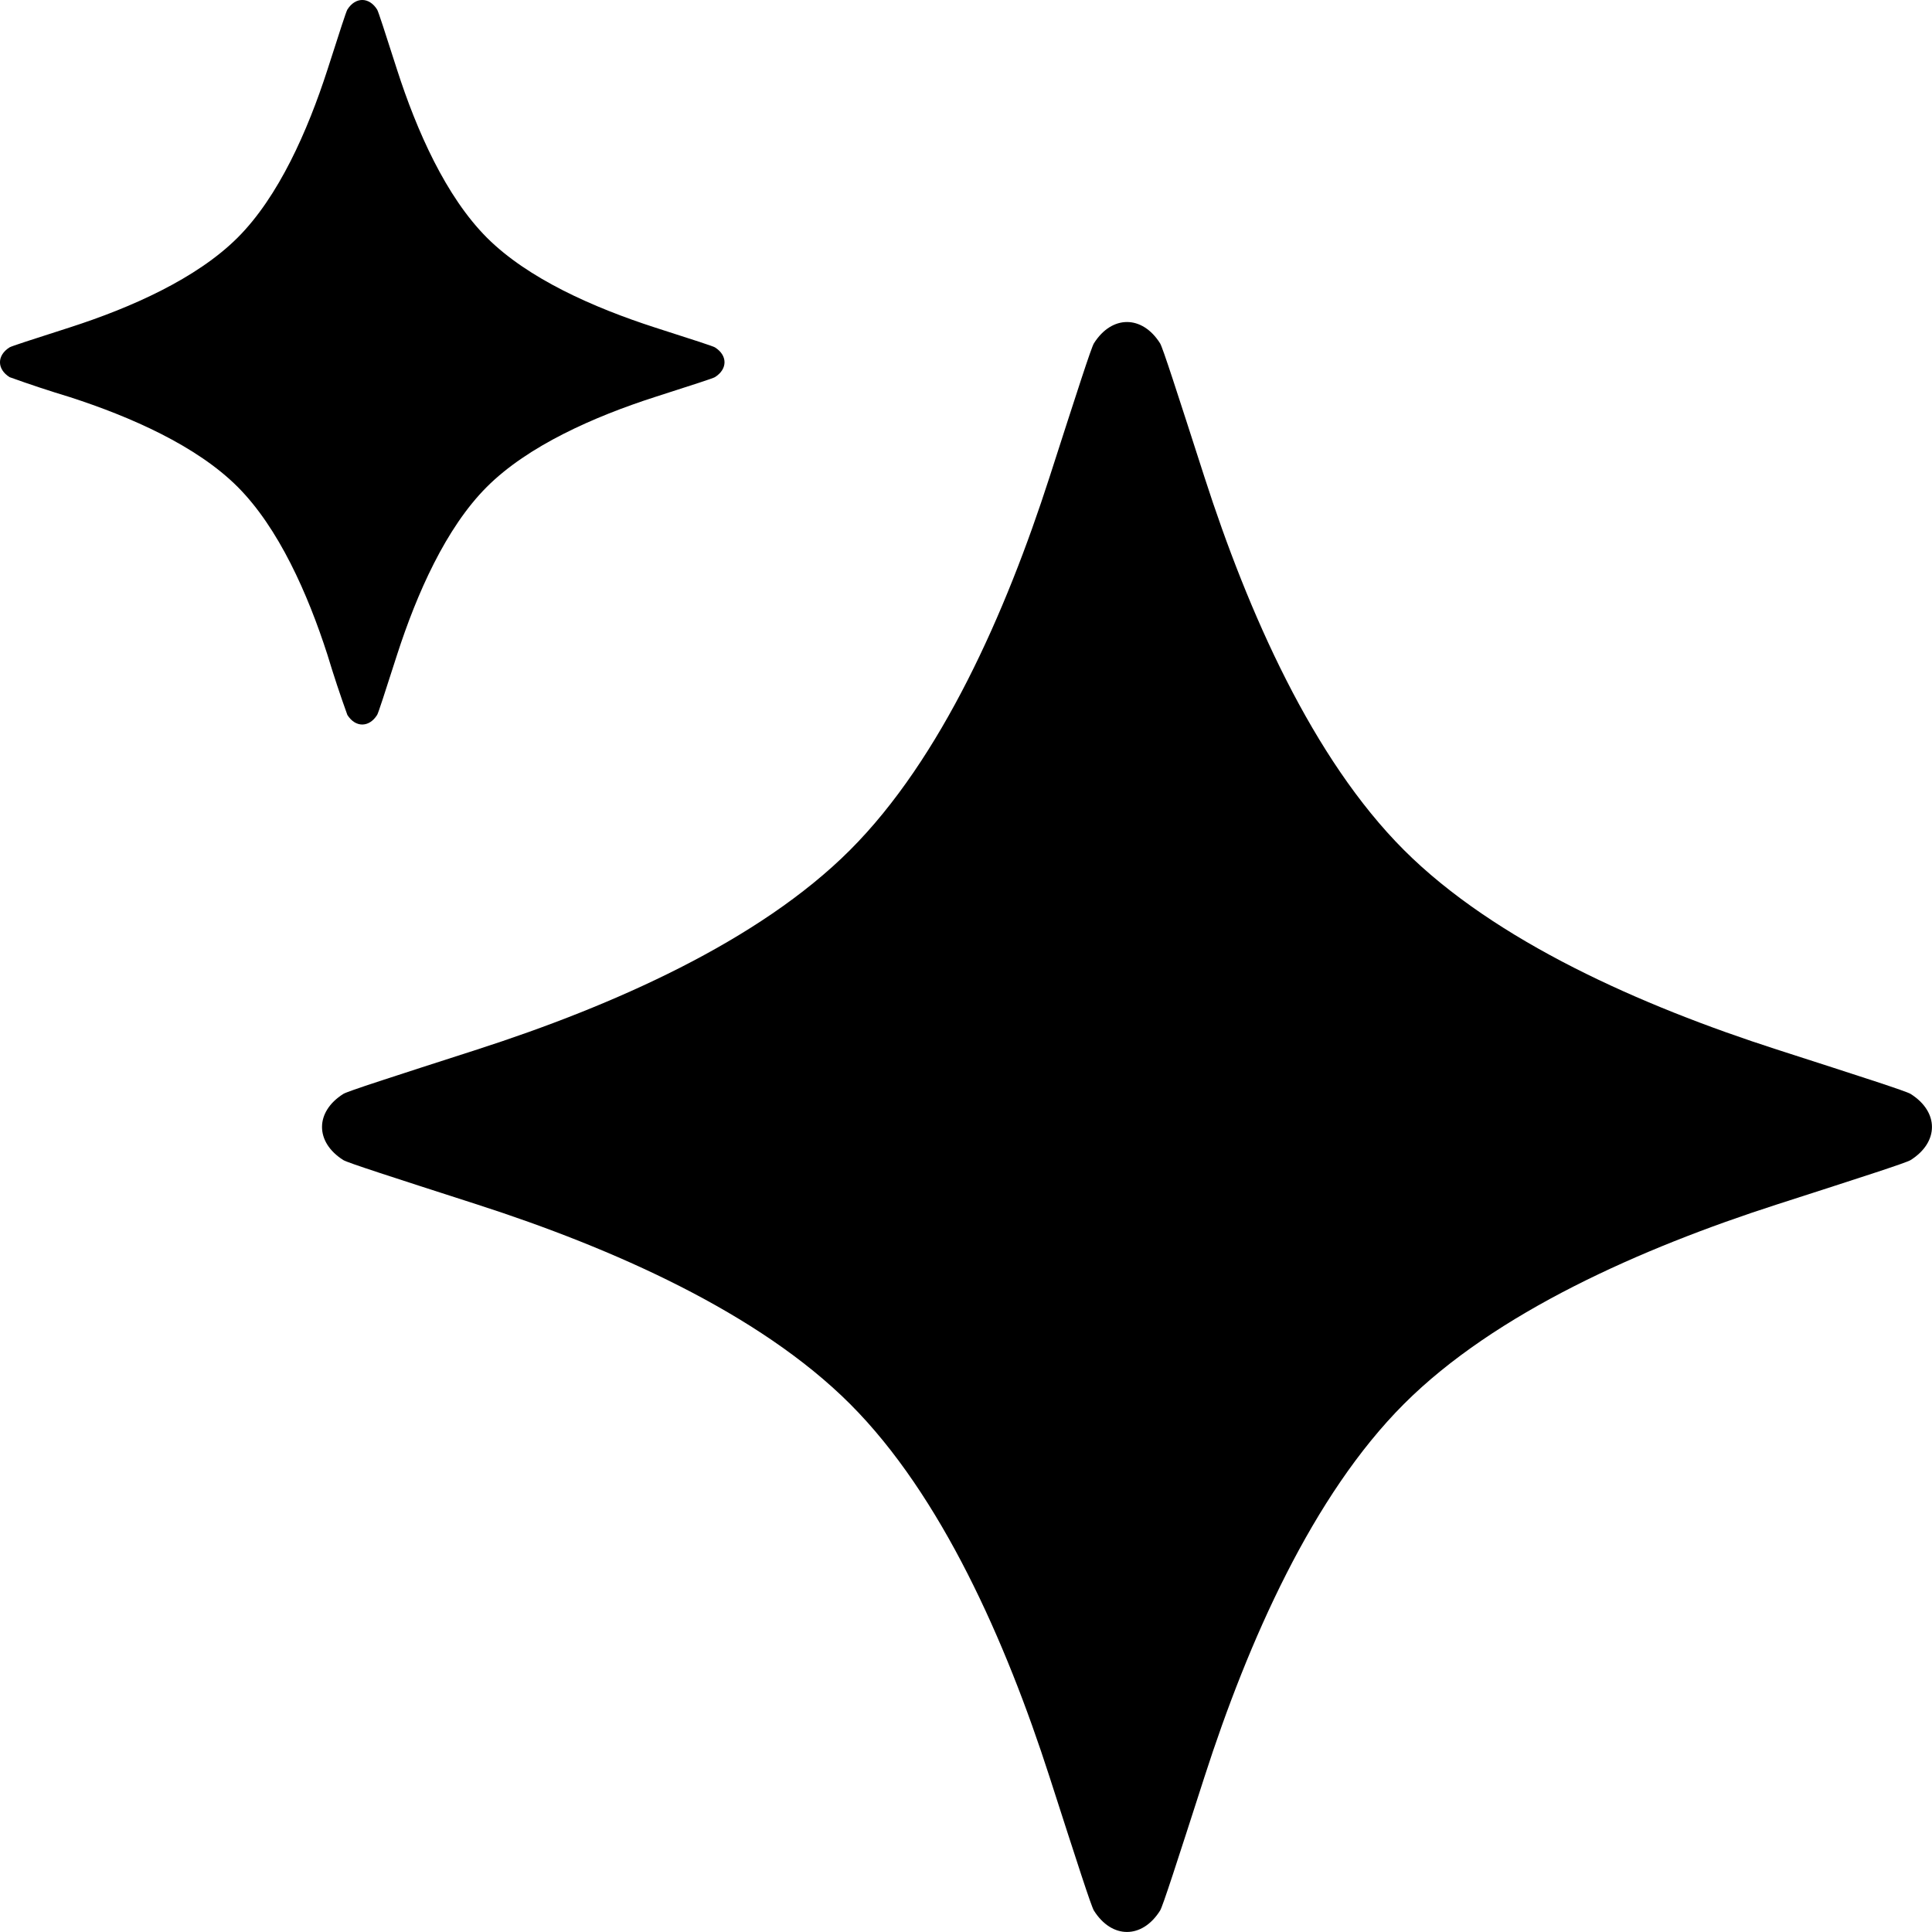
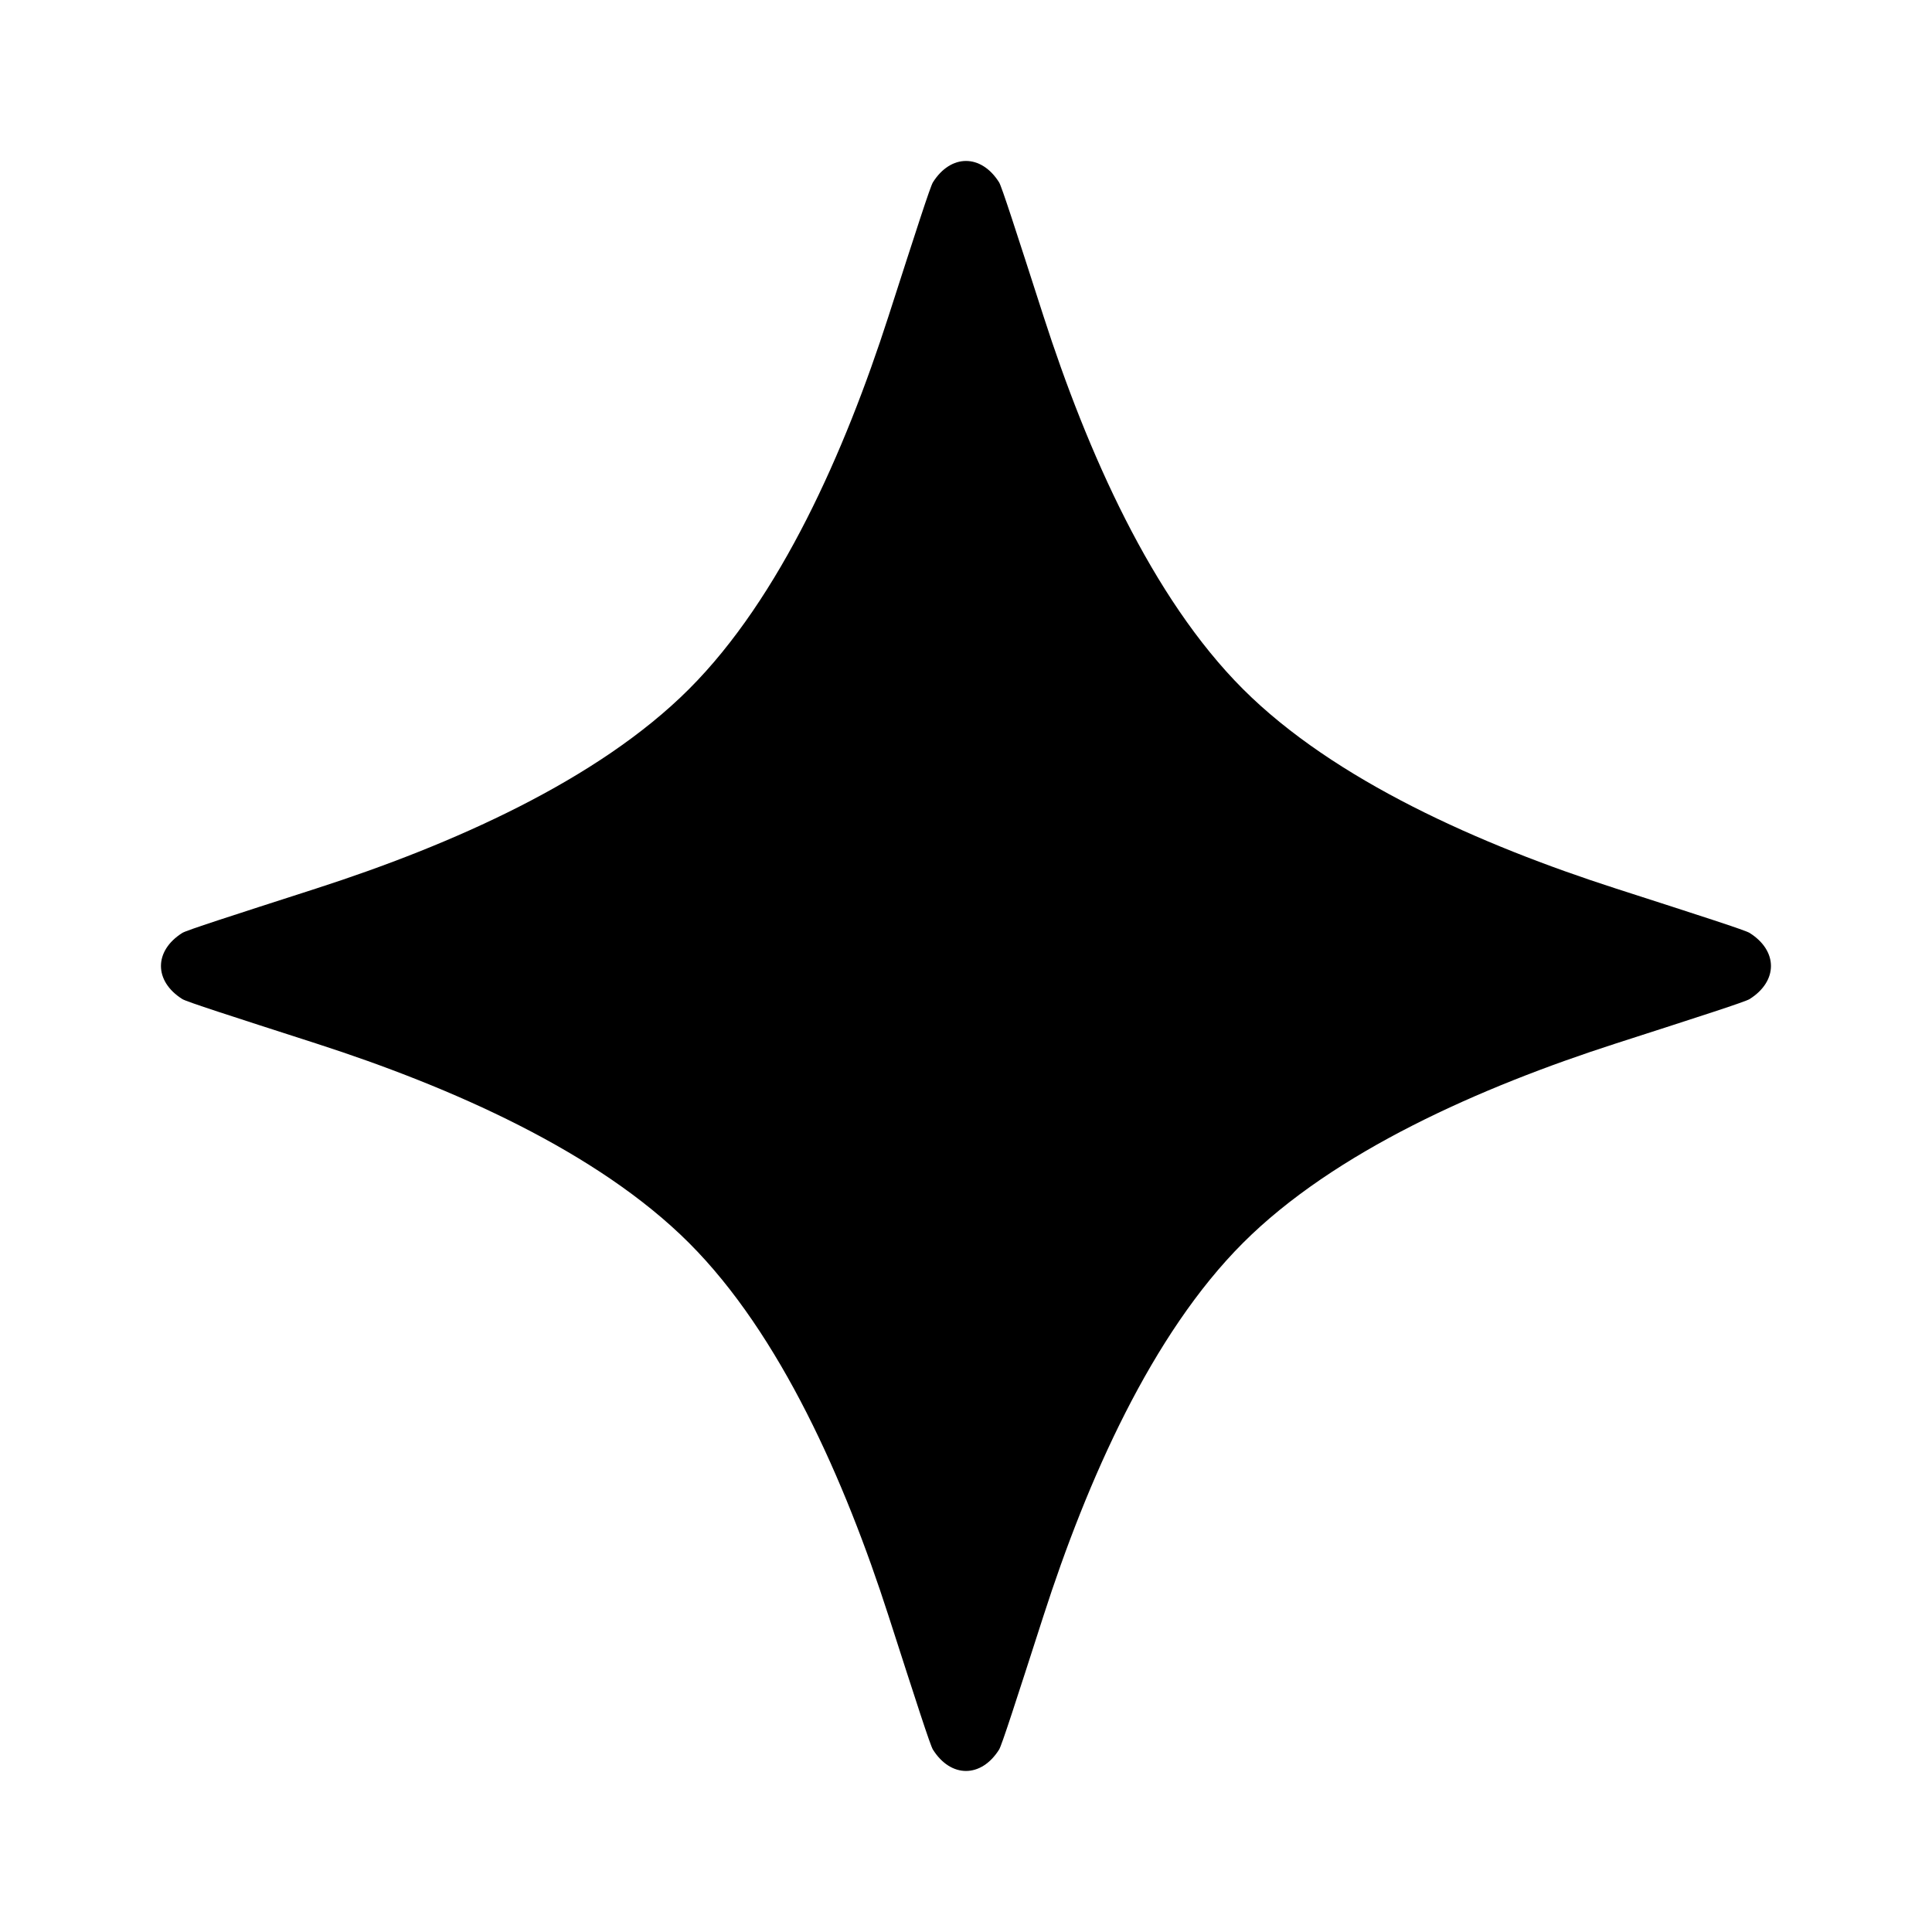
<svg xmlns="http://www.w3.org/2000/svg" width="24" height="24" viewBox="0 0 24 24">
-   <g clip-path="url(#clip0_2875_216)">
-     <path d="M13.037 5.929c.346-1.074.519-1.611.552-1.664.223-.353.599-.353.822 0 .033.053.206.59.552 1.664.542 1.681 1.343 3.496 2.477 4.63 1.135 1.135 2.95 1.936 4.631 2.478 1.074.346 1.611.519 1.663.552.354.223.354.599 0 .822-.052.033-.589.206-1.663.552-1.681.542-3.496 1.343-4.63 2.477-1.135 1.135-1.936 2.95-2.478 4.631-.346 1.074-.519 1.611-.552 1.663-.223.354-.599.354-.822 0-.033-.052-.206-.589-.552-1.663-.542-1.681-1.343-3.496-2.477-4.63-1.135-1.135-2.95-1.936-4.631-2.478-1.074-.346-1.611-.519-1.664-.552-.353-.223-.353-.599 0-.822.053-.033.59-.206 1.664-.552 1.681-.542 3.496-1.343 4.63-2.477 1.135-1.135 1.936-2.95 2.478-4.631M4.067.868c.155-.483.233-.725.248-.749.1-.159.27-.159.37 0 .015.024.093.266.248.749.244.757.605 1.573 1.115 2.084.51.51 1.327.87 2.084 1.115.483.155.725.233.749.248.159.1.159.27 0 .37-.024.015-.266.093-.749.248-.756.244-1.573.605-2.084 1.115-.51.51-.87 1.327-1.115 2.084-.155.483-.233.725-.248.749-.1.159-.27.159-.37 0a15 15 0 0 1-.248-.749c-.244-.756-.605-1.573-1.115-2.084-.51-.51-1.327-.87-2.084-1.115a15 15 0 0 1-.749-.248c-.159-.1-.159-.27 0-.37.024-.015.266-.093.749-.248.757-.244 1.573-.605 2.084-1.115.51-.51.87-1.327 1.115-2.084" />
-   </g>
+   <path d="M11.037 3.929c.346-1.074.519-1.611.552-1.664.223-.354.599-.354.822 0 .033.053.206.59.552 1.664.542 1.681 1.343 3.496 2.477 4.63 1.135 1.135 2.95 1.936 4.631 2.478 1.074.346 1.611.519 1.663.552.354.223.354.599 0 .822-.052.033-.589.206-1.663.552-1.681.542-3.496 1.343-4.63 2.477-1.135 1.135-1.936 2.95-2.478 4.631-.346 1.074-.519 1.611-.552 1.663-.223.354-.599.354-.822 0-.033-.052-.206-.589-.552-1.663-.542-1.681-1.343-3.496-2.477-4.63-1.135-1.135-2.95-1.936-4.631-2.478-1.074-.346-1.611-.519-1.664-.552-.354-.223-.354-.599 0-.822.053-.033.59-.206 1.664-.552 1.681-.542 3.496-1.343 4.63-2.477 1.135-1.135 1.936-2.95 2.478-4.631" />
</svg>
